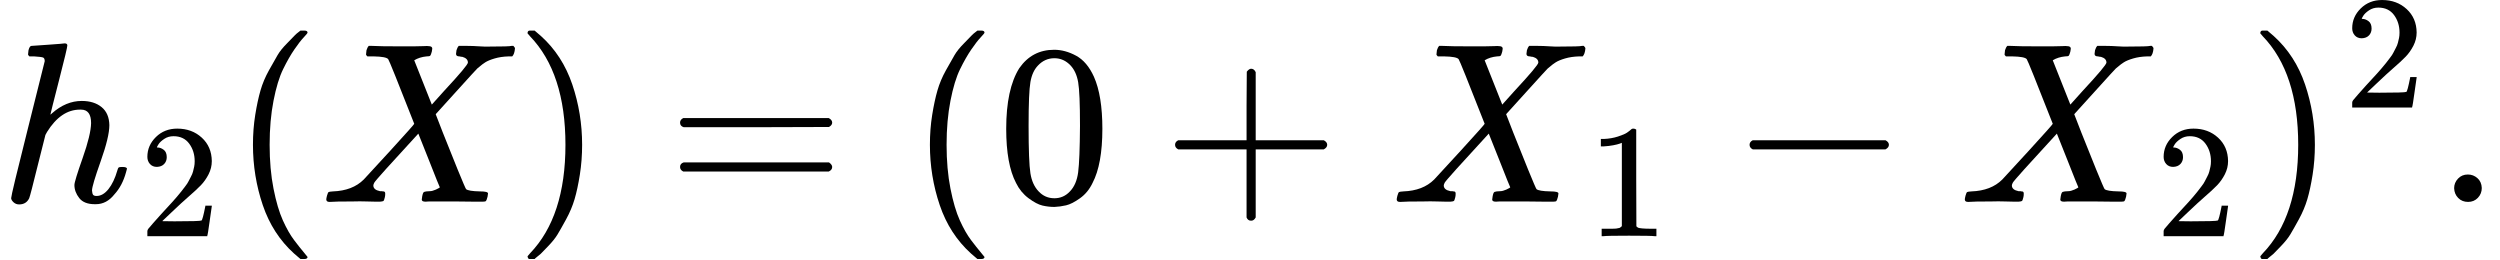
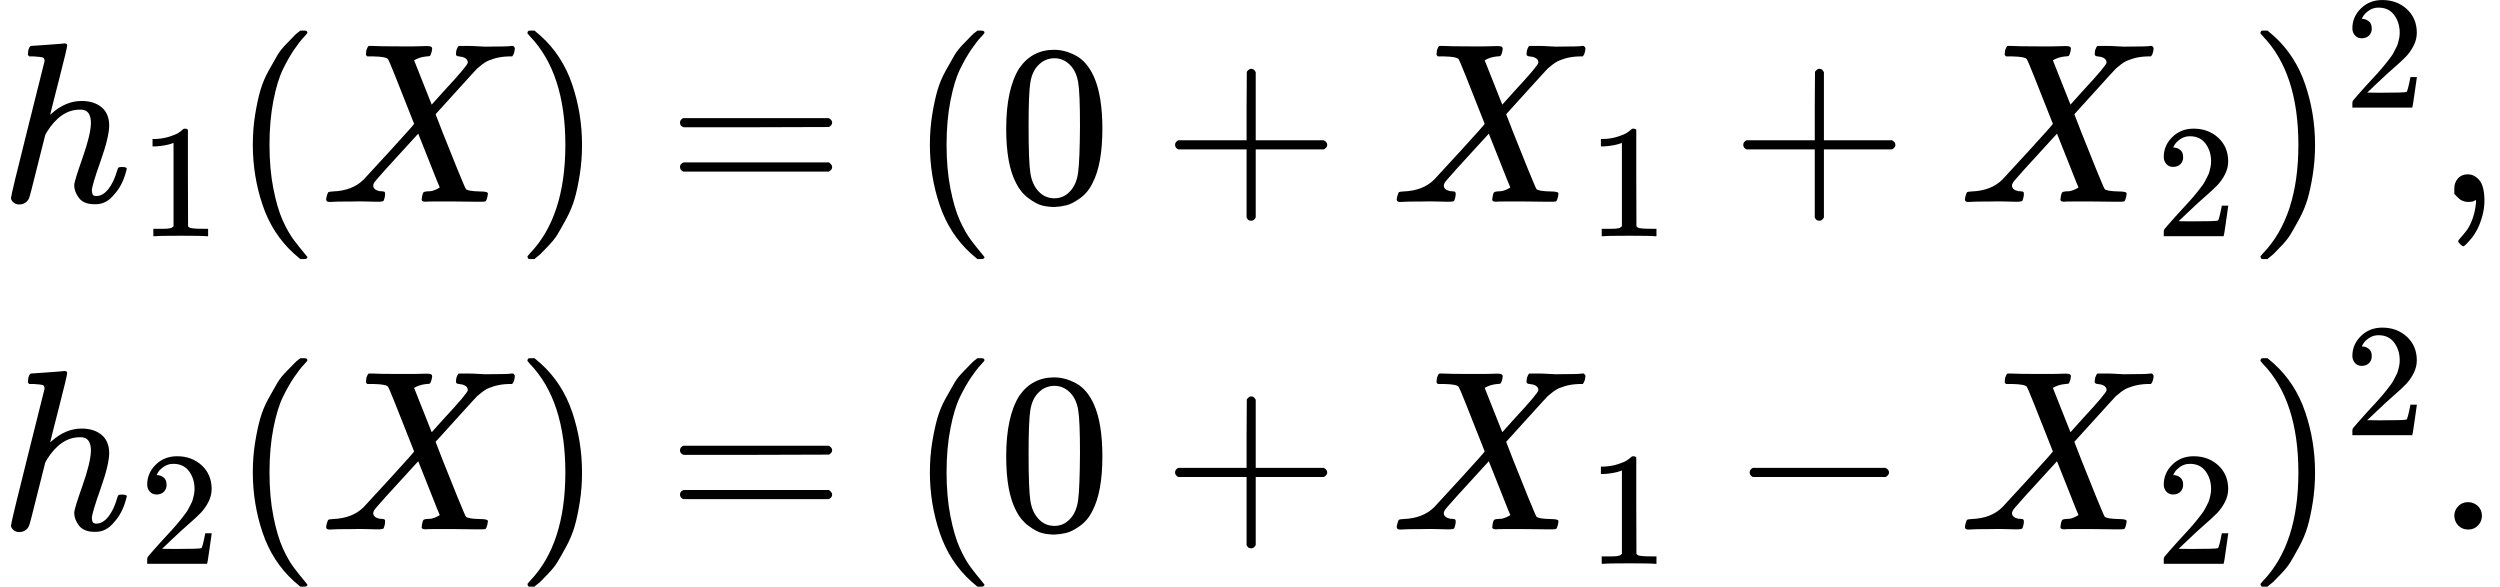
- <svg xmlns="http://www.w3.org/2000/svg" xmlns:xlink="http://www.w3.org/1999/xlink" style="vertical-align: -0.566ex;" width="24.757ex" height="2.565ex" role="img" focusable="false" viewBox="0 -883.9 10942.7 1133.9">
+ <svg xmlns="http://www.w3.org/2000/svg" xmlns:xlink="http://www.w3.org/1999/xlink" style="vertical-align: -2.339ex;" width="24.757ex" height="5.81ex" role="img" focusable="false" viewBox="0 -1533.9 10942.7 2567.9">
  <defs>
    <path id="MJX-362-TEX-I-210E" d="M137 683Q138 683 209 688T282 694Q294 694 294 685Q294 674 258 534Q220 386 220 383Q220 381 227 388Q288 442 357 442Q411 442 444 415T478 336Q478 285 440 178T402 50Q403 36 407 31T422 26Q450 26 474 56T513 138Q516 149 519 151T535 153Q555 153 555 145Q555 144 551 130Q535 71 500 33Q466 -10 419 -10H414Q367 -10 346 17T325 74Q325 90 361 192T398 345Q398 404 354 404H349Q266 404 205 306L198 293L164 158Q132 28 127 16Q114 -11 83 -11Q69 -11 59 -2T48 16Q48 30 121 320L195 616Q195 629 188 632T149 637H128Q122 643 122 645T124 664Q129 683 137 683Z" />
-     <path id="MJX-362-TEX-N-32" d="M109 429Q82 429 66 447T50 491Q50 562 103 614T235 666Q326 666 387 610T449 465Q449 422 429 383T381 315T301 241Q265 210 201 149L142 93L218 92Q375 92 385 97Q392 99 409 186V189H449V186Q448 183 436 95T421 3V0H50V19V31Q50 38 56 46T86 81Q115 113 136 137Q145 147 170 174T204 211T233 244T261 278T284 308T305 340T320 369T333 401T340 431T343 464Q343 527 309 573T212 619Q179 619 154 602T119 569T109 550Q109 549 114 549Q132 549 151 535T170 489Q170 464 154 447T109 429Z" />
+     <path id="MJX-362-TEX-N-31" d="M213 578L200 573Q186 568 160 563T102 556H83V602H102Q149 604 189 617T245 641T273 663Q275 666 285 666Q294 666 302 660V361L303 61Q310 54 315 52T339 48T401 46H427V0H416Q395 3 257 3Q121 3 100 0H88V46H114Q136 46 152 46T177 47T193 50T201 52T207 57T213 61V578Z" />
    <path id="MJX-362-TEX-N-28" d="M94 250Q94 319 104 381T127 488T164 576T202 643T244 695T277 729T302 750H315H319Q333 750 333 741Q333 738 316 720T275 667T226 581T184 443T167 250T184 58T225 -81T274 -167T316 -220T333 -241Q333 -250 318 -250H315H302L274 -226Q180 -141 137 -14T94 250Z" />
    <path id="MJX-362-TEX-I-1D44B" d="M42 0H40Q26 0 26 11Q26 15 29 27Q33 41 36 43T55 46Q141 49 190 98Q200 108 306 224T411 342Q302 620 297 625Q288 636 234 637H206Q200 643 200 645T202 664Q206 677 212 683H226Q260 681 347 681Q380 681 408 681T453 682T473 682Q490 682 490 671Q490 670 488 658Q484 643 481 640T465 637Q434 634 411 620L488 426L541 485Q646 598 646 610Q646 628 622 635Q617 635 609 637Q594 637 594 648Q594 650 596 664Q600 677 606 683H618Q619 683 643 683T697 681T738 680Q828 680 837 683H845Q852 676 852 672Q850 647 840 637H824Q790 636 763 628T722 611T698 593L687 584Q687 585 592 480L505 384Q505 383 536 304T601 142T638 56Q648 47 699 46Q734 46 734 37Q734 35 732 23Q728 7 725 4T711 1Q708 1 678 1T589 2Q528 2 496 2T461 1Q444 1 444 10Q444 11 446 25Q448 35 450 39T455 44T464 46T480 47T506 54Q523 62 523 64Q522 64 476 181L429 299Q241 95 236 84Q232 76 232 72Q232 53 261 47Q262 47 267 47T273 46Q276 46 277 46T280 45T283 42T284 35Q284 26 282 19Q279 6 276 4T261 1Q258 1 243 1T201 2T142 2Q64 2 42 0Z" />
    <path id="MJX-362-TEX-N-29" d="M60 749L64 750Q69 750 74 750H86L114 726Q208 641 251 514T294 250Q294 182 284 119T261 12T224 -76T186 -143T145 -194T113 -227T90 -246Q87 -249 86 -250H74Q66 -250 63 -250T58 -247T55 -238Q56 -237 66 -225Q221 -64 221 250T66 725Q56 737 55 738Q55 746 60 749Z" />
    <path id="MJX-362-TEX-N-3D" d="M56 347Q56 360 70 367H707Q722 359 722 347Q722 336 708 328L390 327H72Q56 332 56 347ZM56 153Q56 168 72 173H708Q722 163 722 153Q722 140 707 133H70Q56 140 56 153Z" />
    <path id="MJX-362-TEX-N-30" d="M96 585Q152 666 249 666Q297 666 345 640T423 548Q460 465 460 320Q460 165 417 83Q397 41 362 16T301 -15T250 -22Q224 -22 198 -16T137 16T82 83Q39 165 39 320Q39 494 96 585ZM321 597Q291 629 250 629Q208 629 178 597Q153 571 145 525T137 333Q137 175 145 125T181 46Q209 16 250 16Q290 16 318 46Q347 76 354 130T362 333Q362 478 354 524T321 597Z" />
    <path id="MJX-362-TEX-N-2B" d="M56 237T56 250T70 270H369V420L370 570Q380 583 389 583Q402 583 409 568V270H707Q722 262 722 250T707 230H409V-68Q401 -82 391 -82H389H387Q375 -82 369 -68V230H70Q56 237 56 250Z" />
-     <path id="MJX-362-TEX-N-31" d="M213 578L200 573Q186 568 160 563T102 556H83V602H102Q149 604 189 617T245 641T273 663Q275 666 285 666Q294 666 302 660V361L303 61Q310 54 315 52T339 48T401 46H427V0H416Q395 3 257 3Q121 3 100 0H88V46H114Q136 46 152 46T177 47T193 50T201 52T207 57T213 61V578Z" />
+     <path id="MJX-362-TEX-N-32" d="M109 429Q82 429 66 447T50 491Q50 562 103 614T235 666Q326 666 387 610T449 465Q449 422 429 383T381 315T301 241Q265 210 201 149L142 93L218 92Q375 92 385 97Q392 99 409 186V189H449V186Q448 183 436 95T421 3V0H50V19V31Q50 38 56 46T86 81Q115 113 136 137Q145 147 170 174T204 211T233 244T261 278T284 308T305 340T320 369T333 401T340 431T343 464Q343 527 309 573T212 619Q179 619 154 602T119 569T109 550Q109 549 114 549Q132 549 151 535T170 489Q170 464 154 447T109 429Z" />
+     <path id="MJX-362-TEX-N-2C" d="M78 35T78 60T94 103T137 121Q165 121 187 96T210 8Q210 -27 201 -60T180 -117T154 -158T130 -185T117 -194Q113 -194 104 -185T95 -172Q95 -168 106 -156T131 -126T157 -76T173 -3V9L172 8Q170 7 167 6T161 3T152 1T140 0Q113 0 96 17Z" />
    <path id="MJX-362-TEX-N-2212" d="M84 237T84 250T98 270H679Q694 262 694 250T679 230H98Q84 237 84 250Z" />
    <path id="MJX-362-TEX-N-2E" d="M78 60Q78 84 95 102T138 120Q162 120 180 104T199 61Q199 36 182 18T139 0T96 17T78 60Z" />
  </defs>
  <g stroke="currentColor" fill="currentColor" stroke-width="0" transform="scale(1,-1)">
    <g data-mml-node="math">
-       <g data-mml-node="msub">
-         <g data-mml-node="mi">
-           <use data-c="210E" xlink:href="#MJX-362-TEX-I-210E" />
+       <g data-mml-node="mtable">
+         <g data-mml-node="mtr" transform="translate(0,650)">
+           <g data-mml-node="mtd">
+             <g data-mml-node="msub">
+               <g data-mml-node="mi">
+                 <use data-c="210E" xlink:href="#MJX-362-TEX-I-210E" />
+               </g>
+               <g data-mml-node="mn" transform="translate(609,-150) scale(0.707)">
+                 <use data-c="31" xlink:href="#MJX-362-TEX-N-31" />
+               </g>
+             </g>
+             <g data-mml-node="mo" transform="translate(1012.6,0)">
+               <use data-c="28" xlink:href="#MJX-362-TEX-N-28" />
+             </g>
+             <g data-mml-node="mi" transform="translate(1401.6,0)">
+               <use data-c="1D44B" xlink:href="#MJX-362-TEX-I-1D44B" />
+             </g>
+             <g data-mml-node="mo" transform="translate(2253.6,0)">
+               <use data-c="29" xlink:href="#MJX-362-TEX-N-29" />
+             </g>
+           </g>
+           <g data-mml-node="mtd" transform="translate(2642.6,0)">
+             <g data-mml-node="mi" />
+             <g data-mml-node="mo" transform="translate(277.8,0)">
+               <use data-c="3D" xlink:href="#MJX-362-TEX-N-3D" />
+             </g>
+             <g data-mml-node="mo" transform="translate(1333.6,0)">
+               <use data-c="28" xlink:href="#MJX-362-TEX-N-28" />
+             </g>
+             <g data-mml-node="mn" transform="translate(1722.6,0)">
+               <use data-c="30" xlink:href="#MJX-362-TEX-N-30" />
+             </g>
+             <g data-mml-node="mo" transform="translate(2444.8,0)">
+               <use data-c="2B" xlink:href="#MJX-362-TEX-N-2B" />
+             </g>
+             <g data-mml-node="msub" transform="translate(3445,0)">
+               <g data-mml-node="mi">
+                 <use data-c="1D44B" xlink:href="#MJX-362-TEX-I-1D44B" />
+               </g>
+               <g data-mml-node="mn" transform="translate(861,-150) scale(0.707)">
+                 <use data-c="31" xlink:href="#MJX-362-TEX-N-31" />
+               </g>
+             </g>
+             <g data-mml-node="mo" transform="translate(4931.8,0)">
+               <use data-c="2B" xlink:href="#MJX-362-TEX-N-2B" />
+             </g>
+             <g data-mml-node="msub" transform="translate(5932,0)">
+               <g data-mml-node="mi">
+                 <use data-c="1D44B" xlink:href="#MJX-362-TEX-I-1D44B" />
+               </g>
+               <g data-mml-node="mn" transform="translate(861,-150) scale(0.707)">
+                 <use data-c="32" xlink:href="#MJX-362-TEX-N-32" />
+               </g>
+             </g>
+             <g data-mml-node="msup" transform="translate(7196.6,0)">
+               <g data-mml-node="mo">
+                 <use data-c="29" xlink:href="#MJX-362-TEX-N-29" />
+               </g>
+               <g data-mml-node="mn" transform="translate(422,413) scale(0.707)">
+                 <use data-c="32" xlink:href="#MJX-362-TEX-N-32" />
+               </g>
+             </g>
+             <g data-mml-node="mo" transform="translate(8022.1,0)">
+               <use data-c="2C" xlink:href="#MJX-362-TEX-N-2C" />
+             </g>
+           </g>
        </g>
-         <g data-mml-node="mn" transform="translate(609,-150) scale(0.707)">
-           <use data-c="32" xlink:href="#MJX-362-TEX-N-32" />
+         <g data-mml-node="mtr" transform="translate(0,-783.9)">
+           <g data-mml-node="mtd">
+             <g data-mml-node="msub">
+               <g data-mml-node="mi">
+                 <use data-c="210E" xlink:href="#MJX-362-TEX-I-210E" />
+               </g>
+               <g data-mml-node="mn" transform="translate(609,-150) scale(0.707)">
+                 <use data-c="32" xlink:href="#MJX-362-TEX-N-32" />
+               </g>
+             </g>
+             <g data-mml-node="mo" transform="translate(1012.6,0)">
+               <use data-c="28" xlink:href="#MJX-362-TEX-N-28" />
+             </g>
+             <g data-mml-node="mi" transform="translate(1401.6,0)">
+               <use data-c="1D44B" xlink:href="#MJX-362-TEX-I-1D44B" />
+             </g>
+             <g data-mml-node="mo" transform="translate(2253.6,0)">
+               <use data-c="29" xlink:href="#MJX-362-TEX-N-29" />
+             </g>
+           </g>
+           <g data-mml-node="mtd" transform="translate(2642.6,0)">
+             <g data-mml-node="mi" />
+             <g data-mml-node="mo" transform="translate(277.8,0)">
+               <use data-c="3D" xlink:href="#MJX-362-TEX-N-3D" />
+             </g>
+             <g data-mml-node="mo" transform="translate(1333.6,0)">
+               <use data-c="28" xlink:href="#MJX-362-TEX-N-28" />
+             </g>
+             <g data-mml-node="mn" transform="translate(1722.6,0)">
+               <use data-c="30" xlink:href="#MJX-362-TEX-N-30" />
+             </g>
+             <g data-mml-node="mo" transform="translate(2444.8,0)">
+               <use data-c="2B" xlink:href="#MJX-362-TEX-N-2B" />
+             </g>
+             <g data-mml-node="msub" transform="translate(3445,0)">
+               <g data-mml-node="mi">
+                 <use data-c="1D44B" xlink:href="#MJX-362-TEX-I-1D44B" />
+               </g>
+               <g data-mml-node="mn" transform="translate(861,-150) scale(0.707)">
+                 <use data-c="31" xlink:href="#MJX-362-TEX-N-31" />
+               </g>
+             </g>
+             <g data-mml-node="mo" transform="translate(4931.8,0)">
+               <use data-c="2212" xlink:href="#MJX-362-TEX-N-2212" />
+             </g>
+             <g data-mml-node="msub" transform="translate(5932,0)">
+               <g data-mml-node="mi">
+                 <use data-c="1D44B" xlink:href="#MJX-362-TEX-I-1D44B" />
+               </g>
+               <g data-mml-node="mn" transform="translate(861,-150) scale(0.707)">
+                 <use data-c="32" xlink:href="#MJX-362-TEX-N-32" />
+               </g>
+             </g>
+             <g data-mml-node="msup" transform="translate(7196.6,0)">
+               <g data-mml-node="mo">
+                 <use data-c="29" xlink:href="#MJX-362-TEX-N-29" />
+               </g>
+               <g data-mml-node="mn" transform="translate(422,413) scale(0.707)">
+                 <use data-c="32" xlink:href="#MJX-362-TEX-N-32" />
+               </g>
+             </g>
+             <g data-mml-node="mo" transform="translate(8022.1,0)">
+               <use data-c="2E" xlink:href="#MJX-362-TEX-N-2E" />
+             </g>
+           </g>
        </g>
-       </g>
-       <g data-mml-node="mo" transform="translate(1012.6,0)">
-         <use data-c="28" xlink:href="#MJX-362-TEX-N-28" />
-       </g>
-       <g data-mml-node="mi" transform="translate(1401.6,0)">
-         <use data-c="1D44B" xlink:href="#MJX-362-TEX-I-1D44B" />
-       </g>
-       <g data-mml-node="mo" transform="translate(2253.6,0)">
-         <use data-c="29" xlink:href="#MJX-362-TEX-N-29" />
-       </g>
-       <g data-mml-node="mo" transform="translate(2920.3,0)">
-         <use data-c="3D" xlink:href="#MJX-362-TEX-N-3D" />
-       </g>
-       <g data-mml-node="mo" transform="translate(3976.1,0)">
-         <use data-c="28" xlink:href="#MJX-362-TEX-N-28" />
-       </g>
-       <g data-mml-node="mn" transform="translate(4365.1,0)">
-         <use data-c="30" xlink:href="#MJX-362-TEX-N-30" />
-       </g>
-       <g data-mml-node="mo" transform="translate(5087.3,0)">
-         <use data-c="2B" xlink:href="#MJX-362-TEX-N-2B" />
-       </g>
-       <g data-mml-node="msub" transform="translate(6087.6,0)">
-         <g data-mml-node="mi">
-           <use data-c="1D44B" xlink:href="#MJX-362-TEX-I-1D44B" />
-         </g>
-         <g data-mml-node="mn" transform="translate(861,-150) scale(0.707)">
-           <use data-c="31" xlink:href="#MJX-362-TEX-N-31" />
-         </g>
-       </g>
-       <g data-mml-node="mo" transform="translate(7574.3,0)">
-         <use data-c="2212" xlink:href="#MJX-362-TEX-N-2212" />
-       </g>
-       <g data-mml-node="msub" transform="translate(8574.6,0)">
-         <g data-mml-node="mi">
-           <use data-c="1D44B" xlink:href="#MJX-362-TEX-I-1D44B" />
-         </g>
-         <g data-mml-node="mn" transform="translate(861,-150) scale(0.707)">
-           <use data-c="32" xlink:href="#MJX-362-TEX-N-32" />
-         </g>
-       </g>
-       <g data-mml-node="msup" transform="translate(9839.1,0)">
-         <g data-mml-node="mo">
-           <use data-c="29" xlink:href="#MJX-362-TEX-N-29" />
-         </g>
-         <g data-mml-node="mn" transform="translate(422,413) scale(0.707)">
-           <use data-c="32" xlink:href="#MJX-362-TEX-N-32" />
-         </g>
-       </g>
-       <g data-mml-node="mo" transform="translate(10664.7,0)">
-         <use data-c="2E" xlink:href="#MJX-362-TEX-N-2E" />
      </g>
    </g>
  </g>
</svg>
